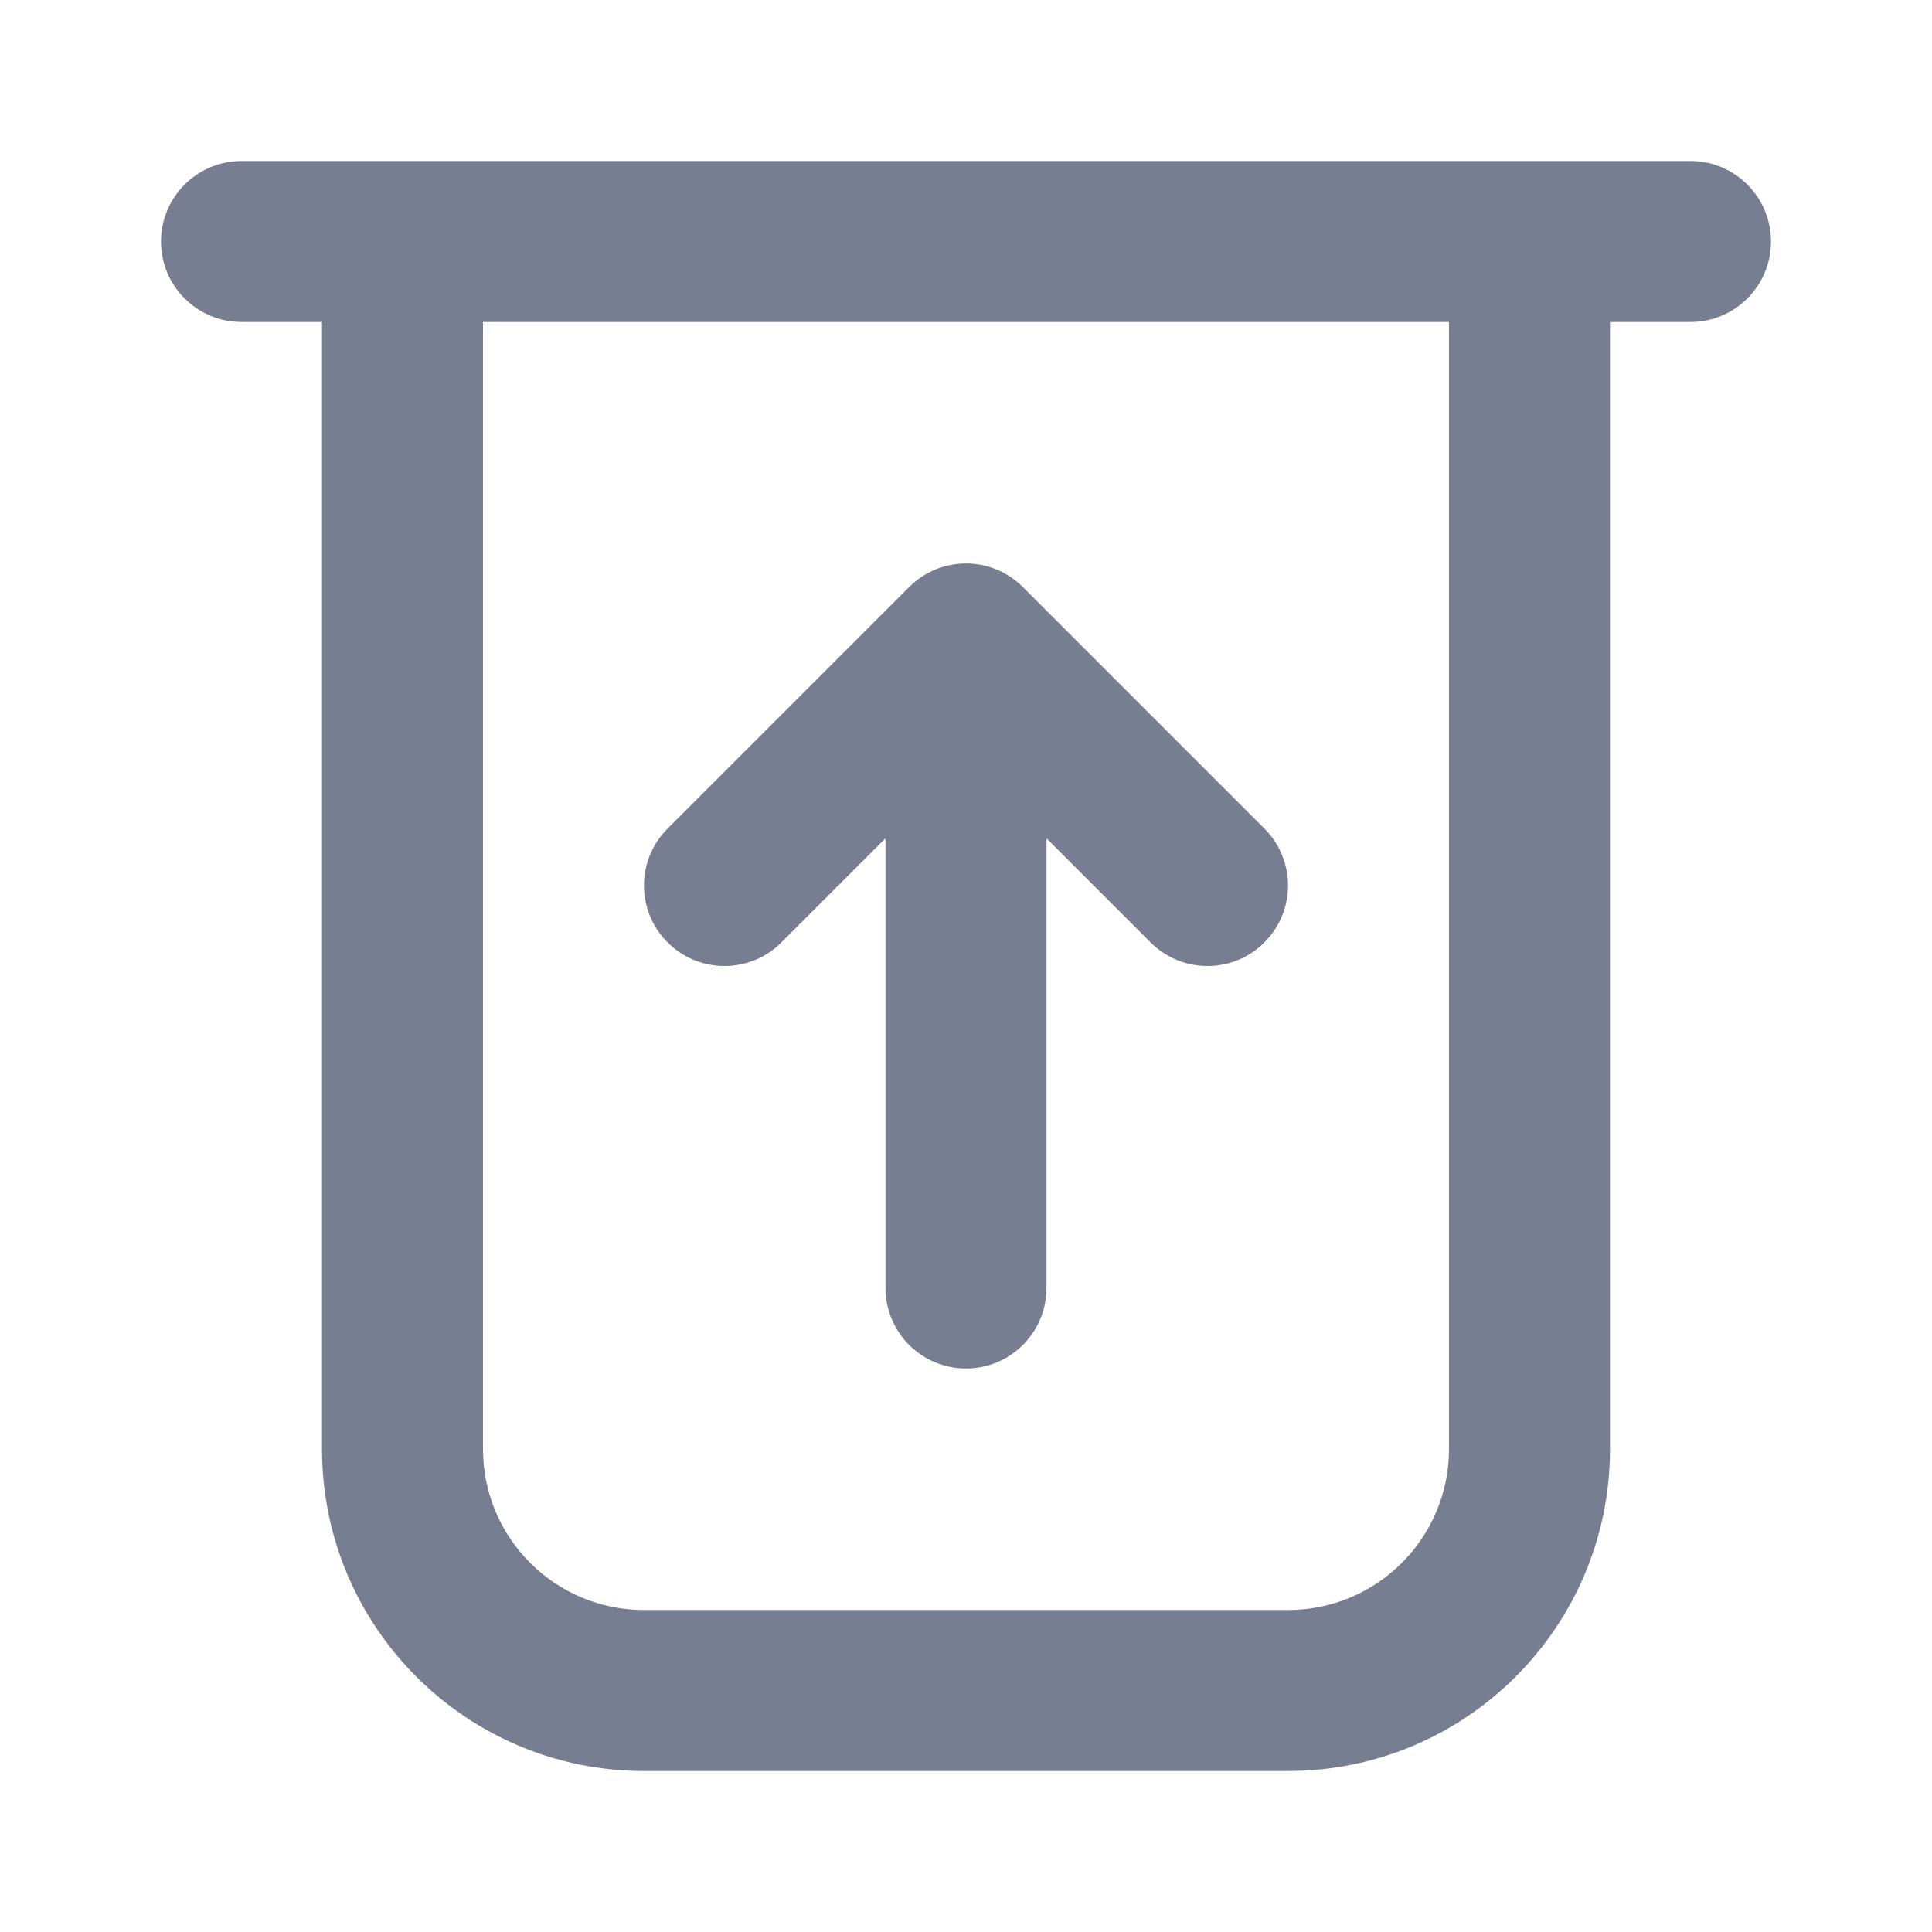
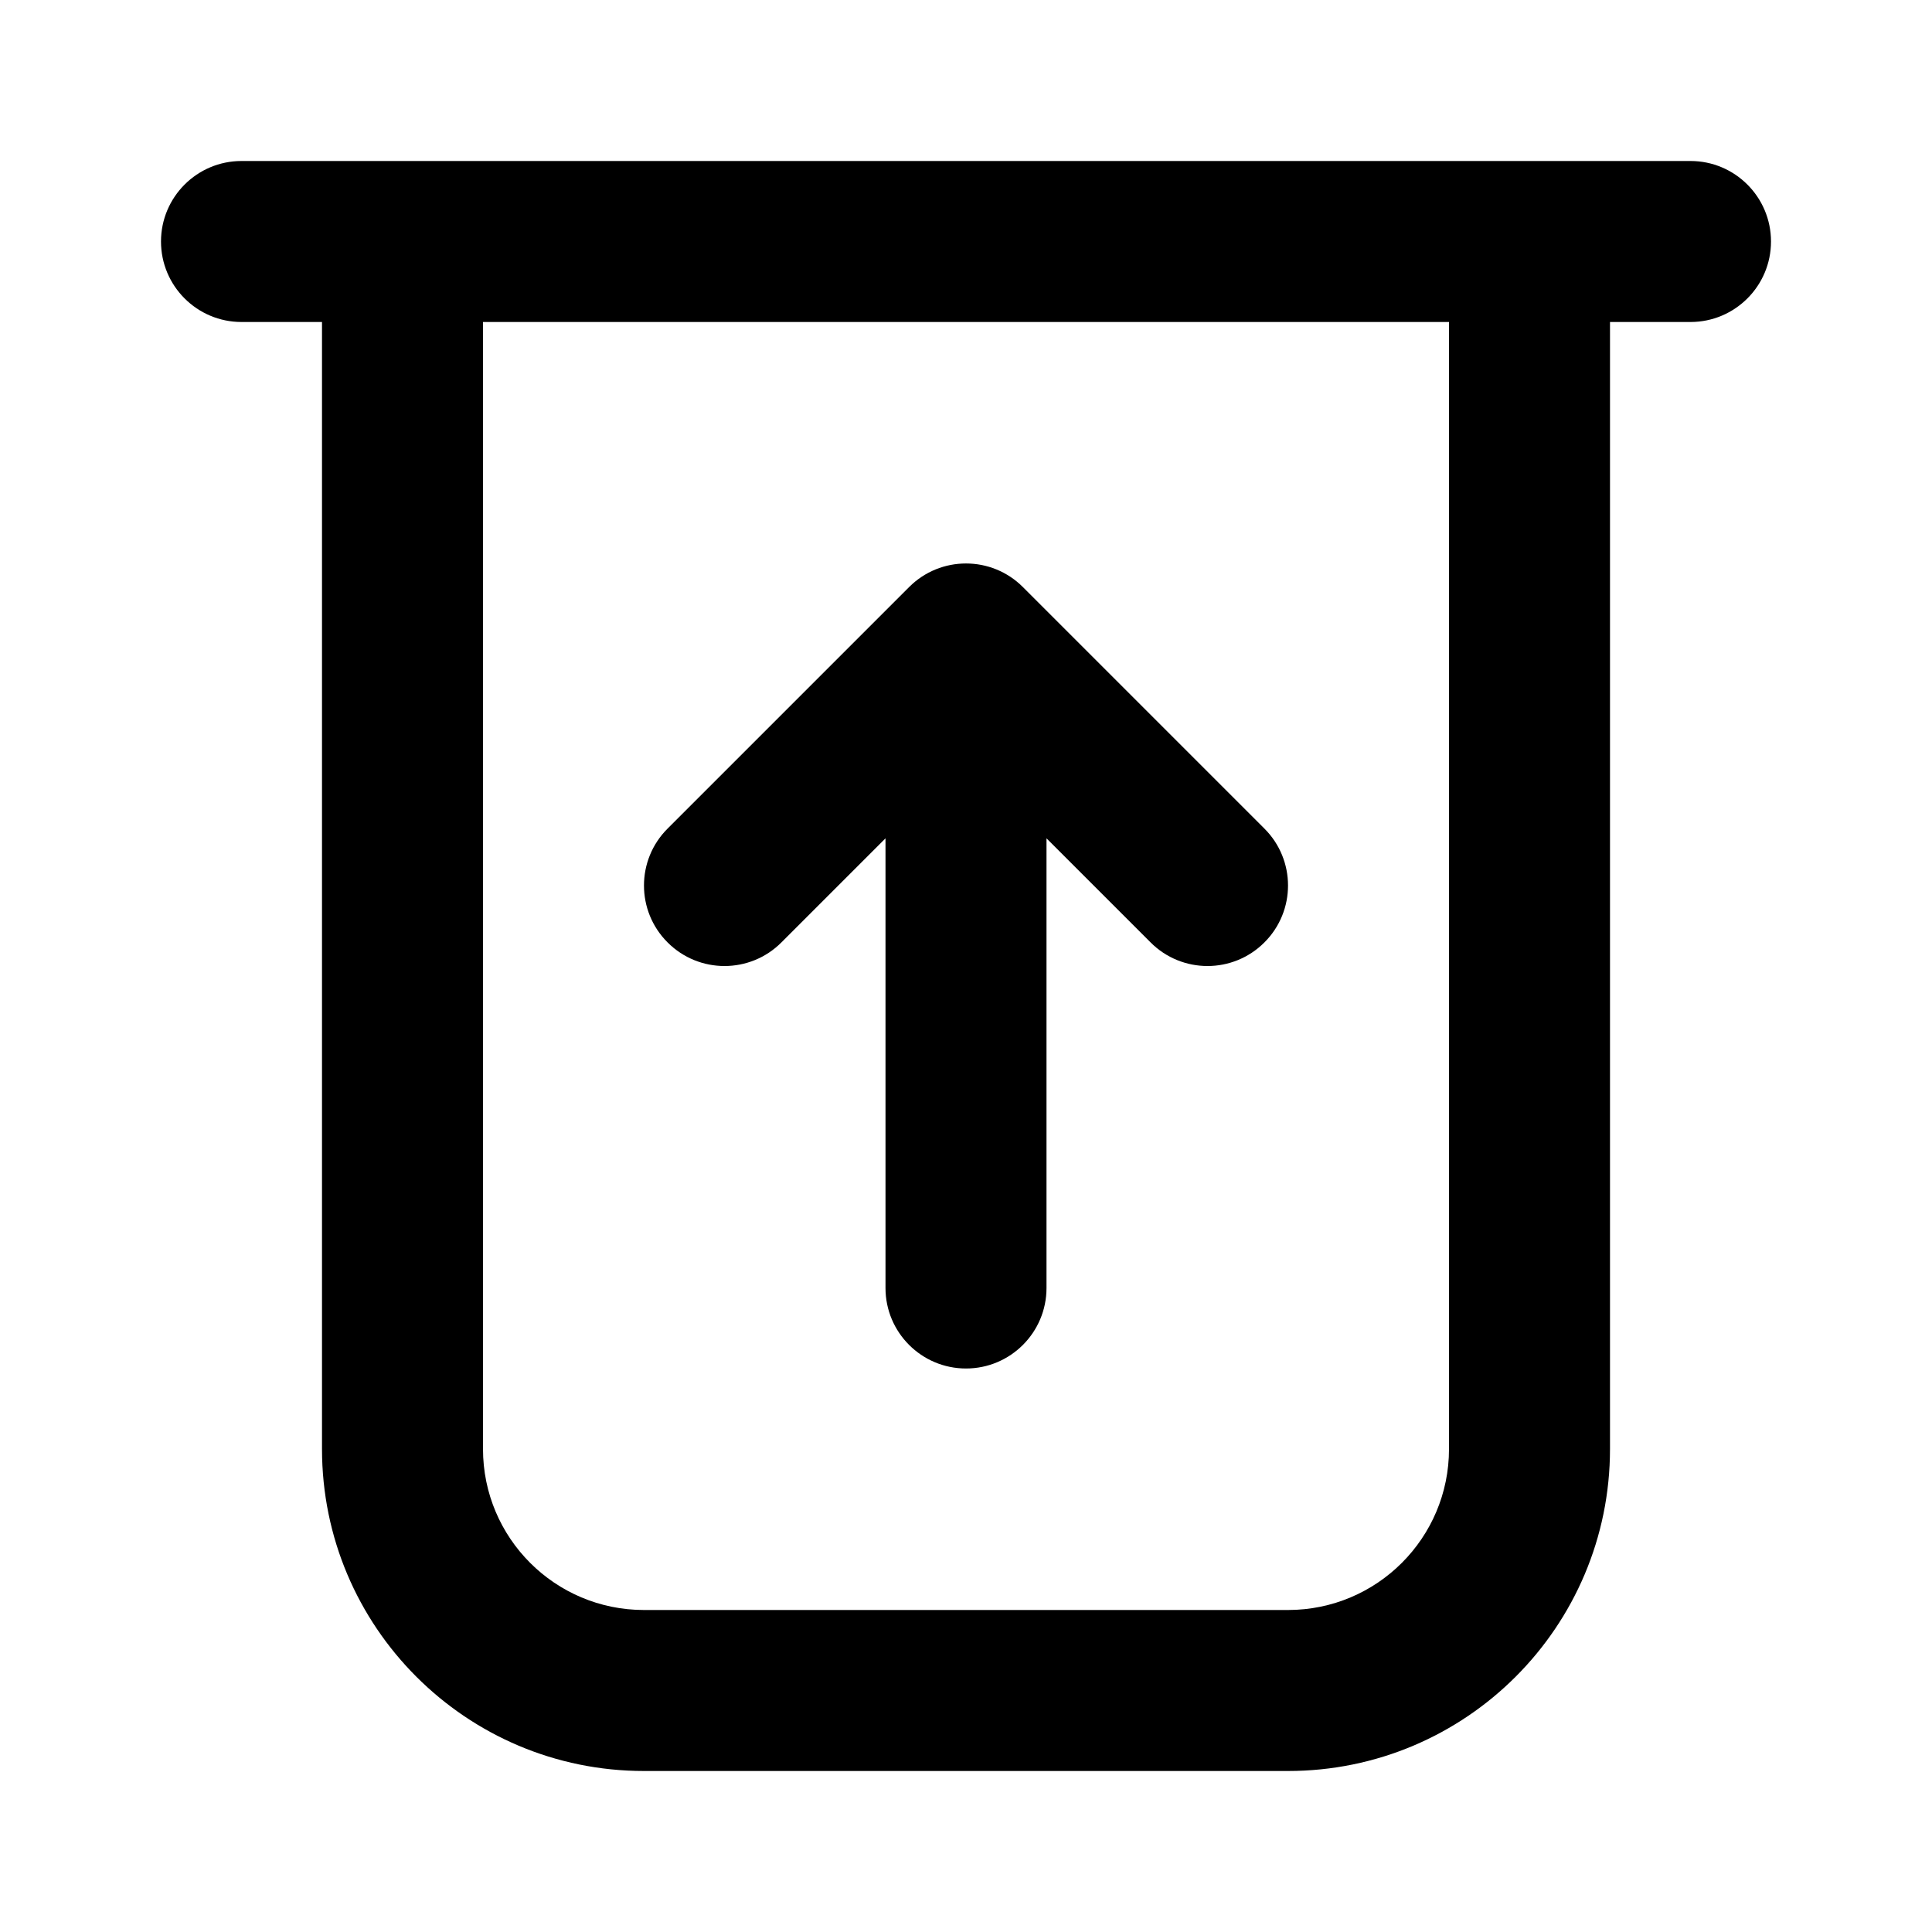
<svg xmlns="http://www.w3.org/2000/svg" width="24" height="24" viewBox="0 0 24 24" fill="none">
-   <path fill-rule="evenodd" clip-rule="evenodd" d="M3 2C2.448 2 2 2.448 2 3C2 3.552 2.448 4 3 4H4V18C4 20.209 5.791 22 8 22H16C18.209 22 20 20.209 20 18V4H21C21.552 4 22 3.552 22 3C22 2.448 21.552 2 21 2H3ZM18 4H6V18C6 19.105 6.895 20 8 20H16C17.105 20 18 19.105 18 18V4Z" fill="#777E91" />
-   <path d="M12.707 7.293C12.317 6.902 11.683 6.902 11.293 7.293L8.293 10.293C7.902 10.683 7.902 11.317 8.293 11.707C8.683 12.098 9.317 12.098 9.707 11.707L11 10.414V16C11 16.552 11.448 17 12 17C12.552 17 13 16.552 13 16V10.414L14.293 11.707C14.683 12.098 15.317 12.098 15.707 11.707C16.098 11.317 16.098 10.683 15.707 10.293L12.707 7.293Z" fill="#777E91" />
+   <path fill-rule="evenodd" clip-rule="evenodd" d="M3 2C2.448 2 2 2.448 2 3C2 3.552 2.448 4 3 4H4V18C4 20.209 5.791 22 8 22H16C18.209 22 20 20.209 20 18V4H21C21.552 4 22 3.552 22 3C22 2.448 21.552 2 21 2H3ZM18 4H6V18C6 19.105 6.895 20 8 20H16C17.105 20 18 19.105 18 18V4Z" fill="currentColor" />
+   <path d="M12.707 7.293C12.317 6.902 11.683 6.902 11.293 7.293L8.293 10.293C7.902 10.683 7.902 11.317 8.293 11.707C8.683 12.098 9.317 12.098 9.707 11.707L11 10.414V16C11 16.552 11.448 17 12 17C12.552 17 13 16.552 13 16V10.414L14.293 11.707C14.683 12.098 15.317 12.098 15.707 11.707C16.098 11.317 16.098 10.683 15.707 10.293L12.707 7.293Z" fill="currentColor" />
</svg>
